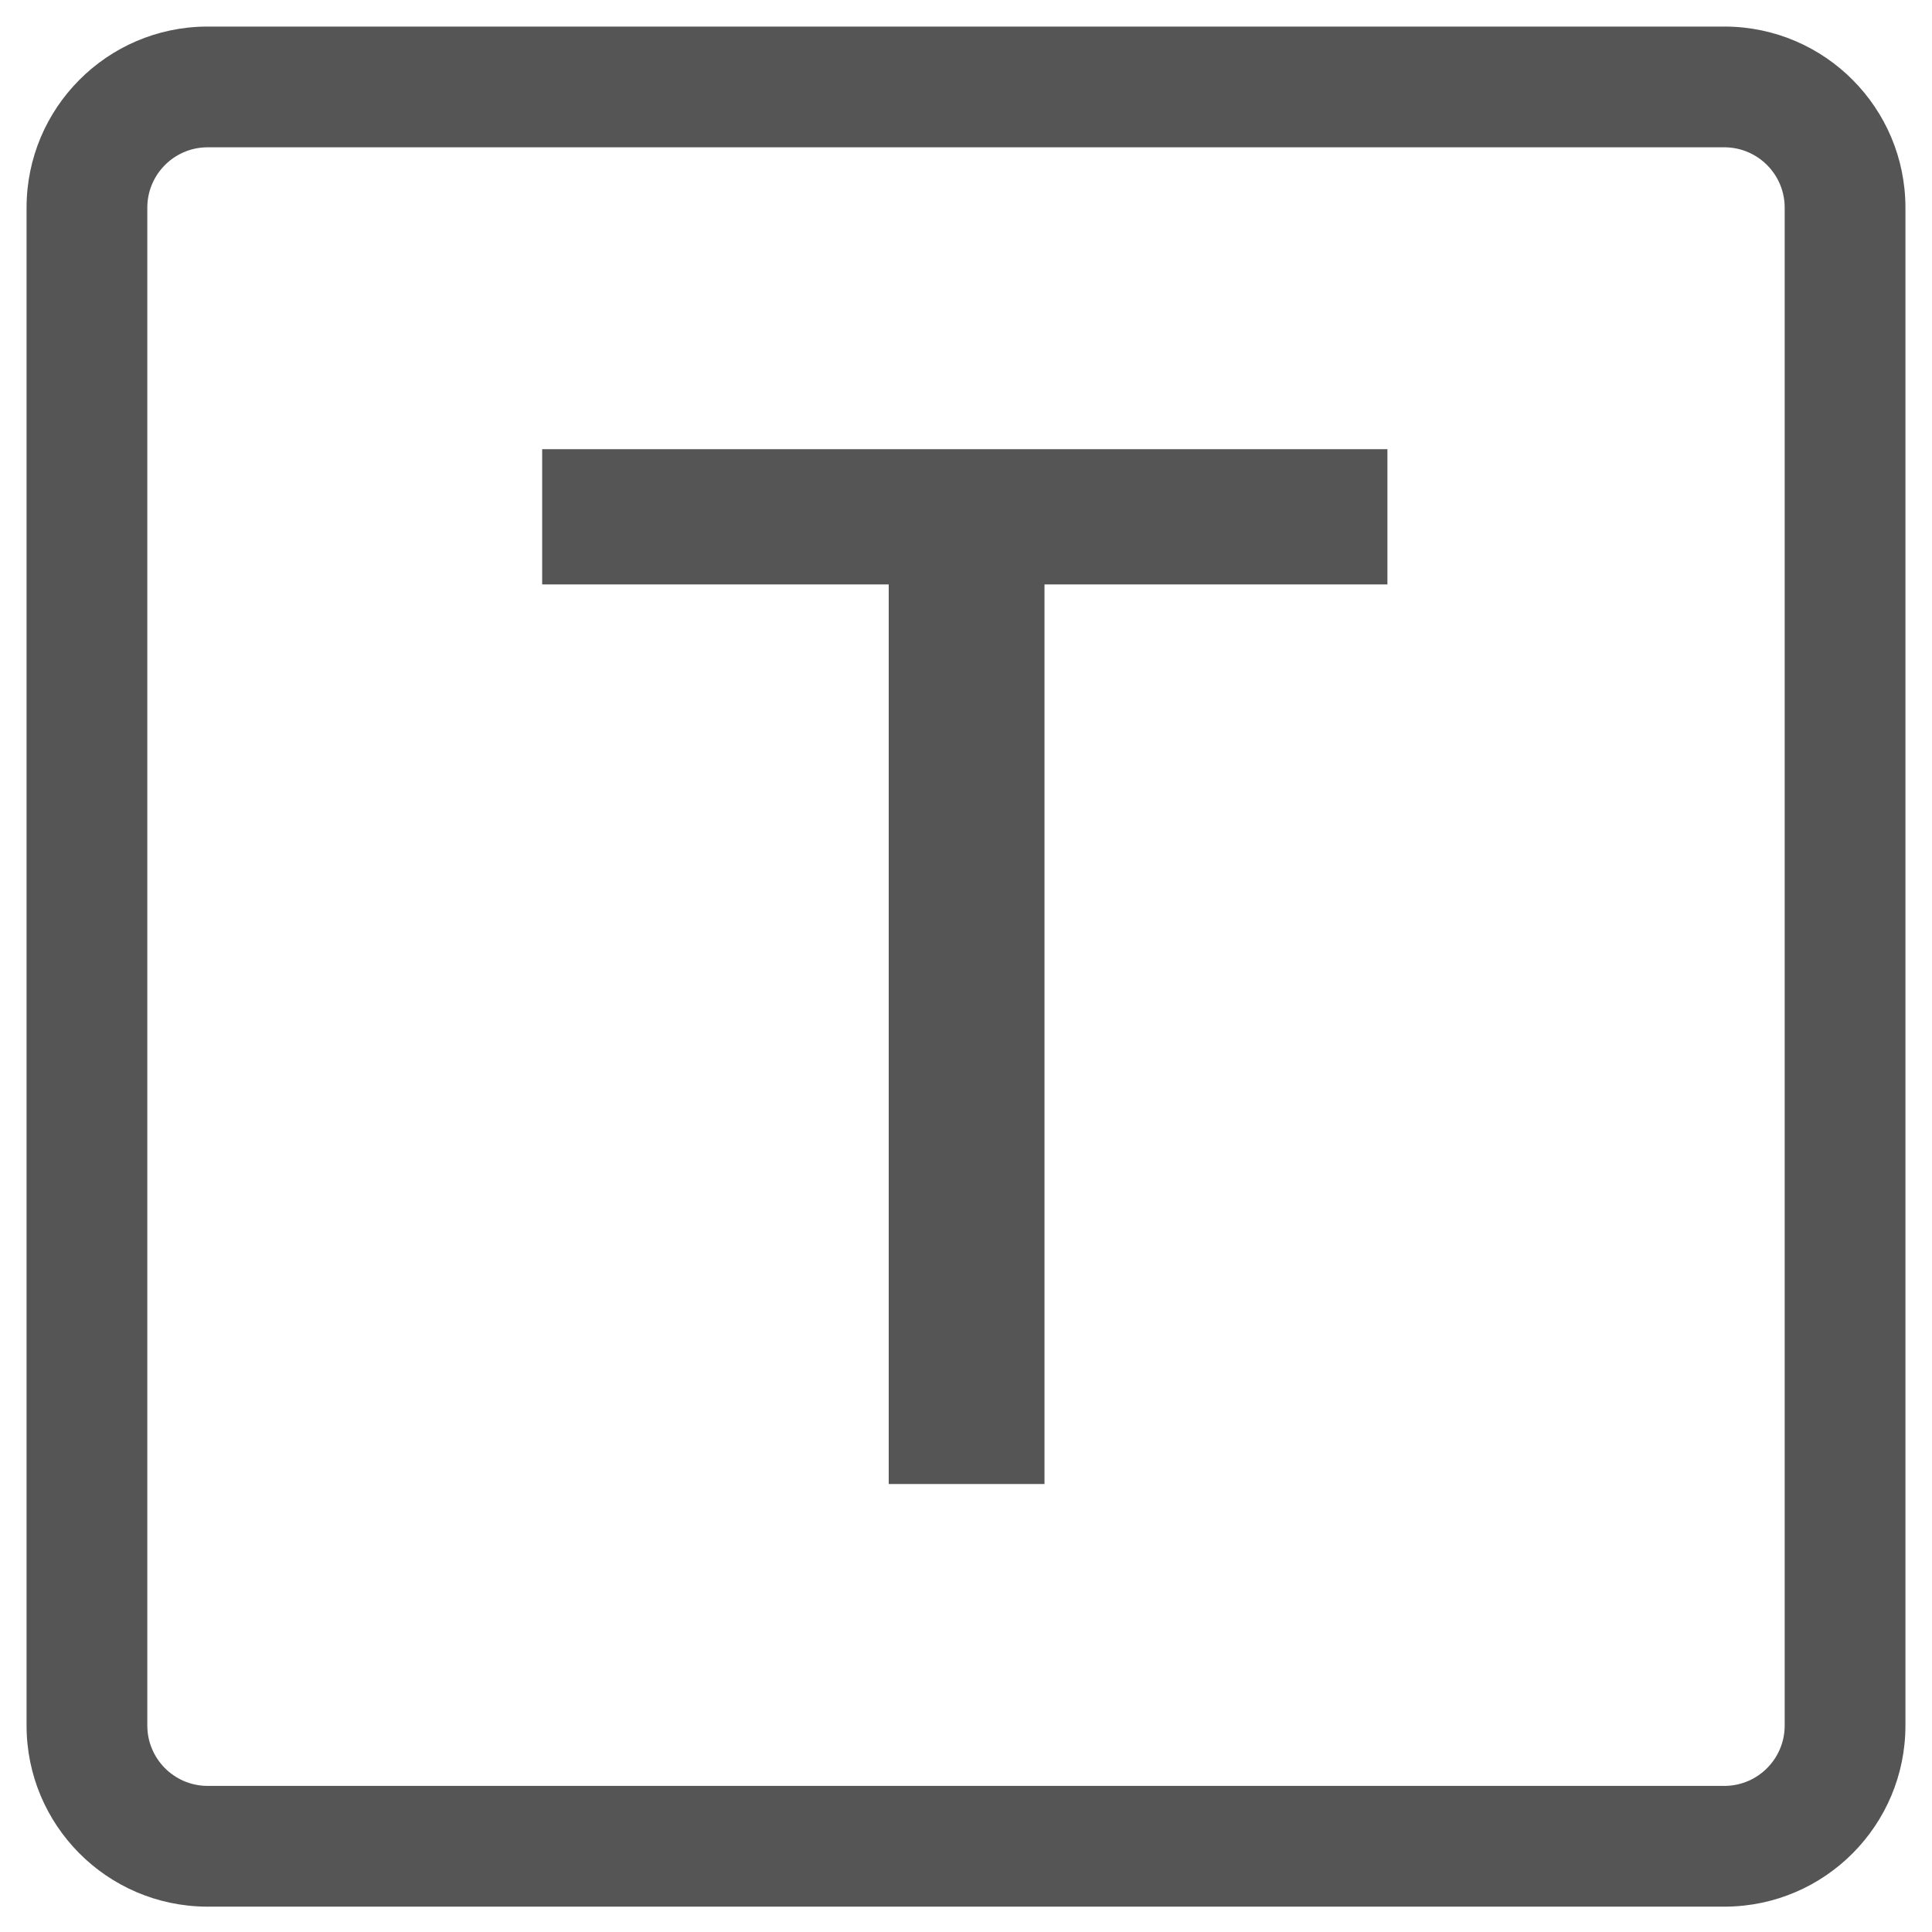
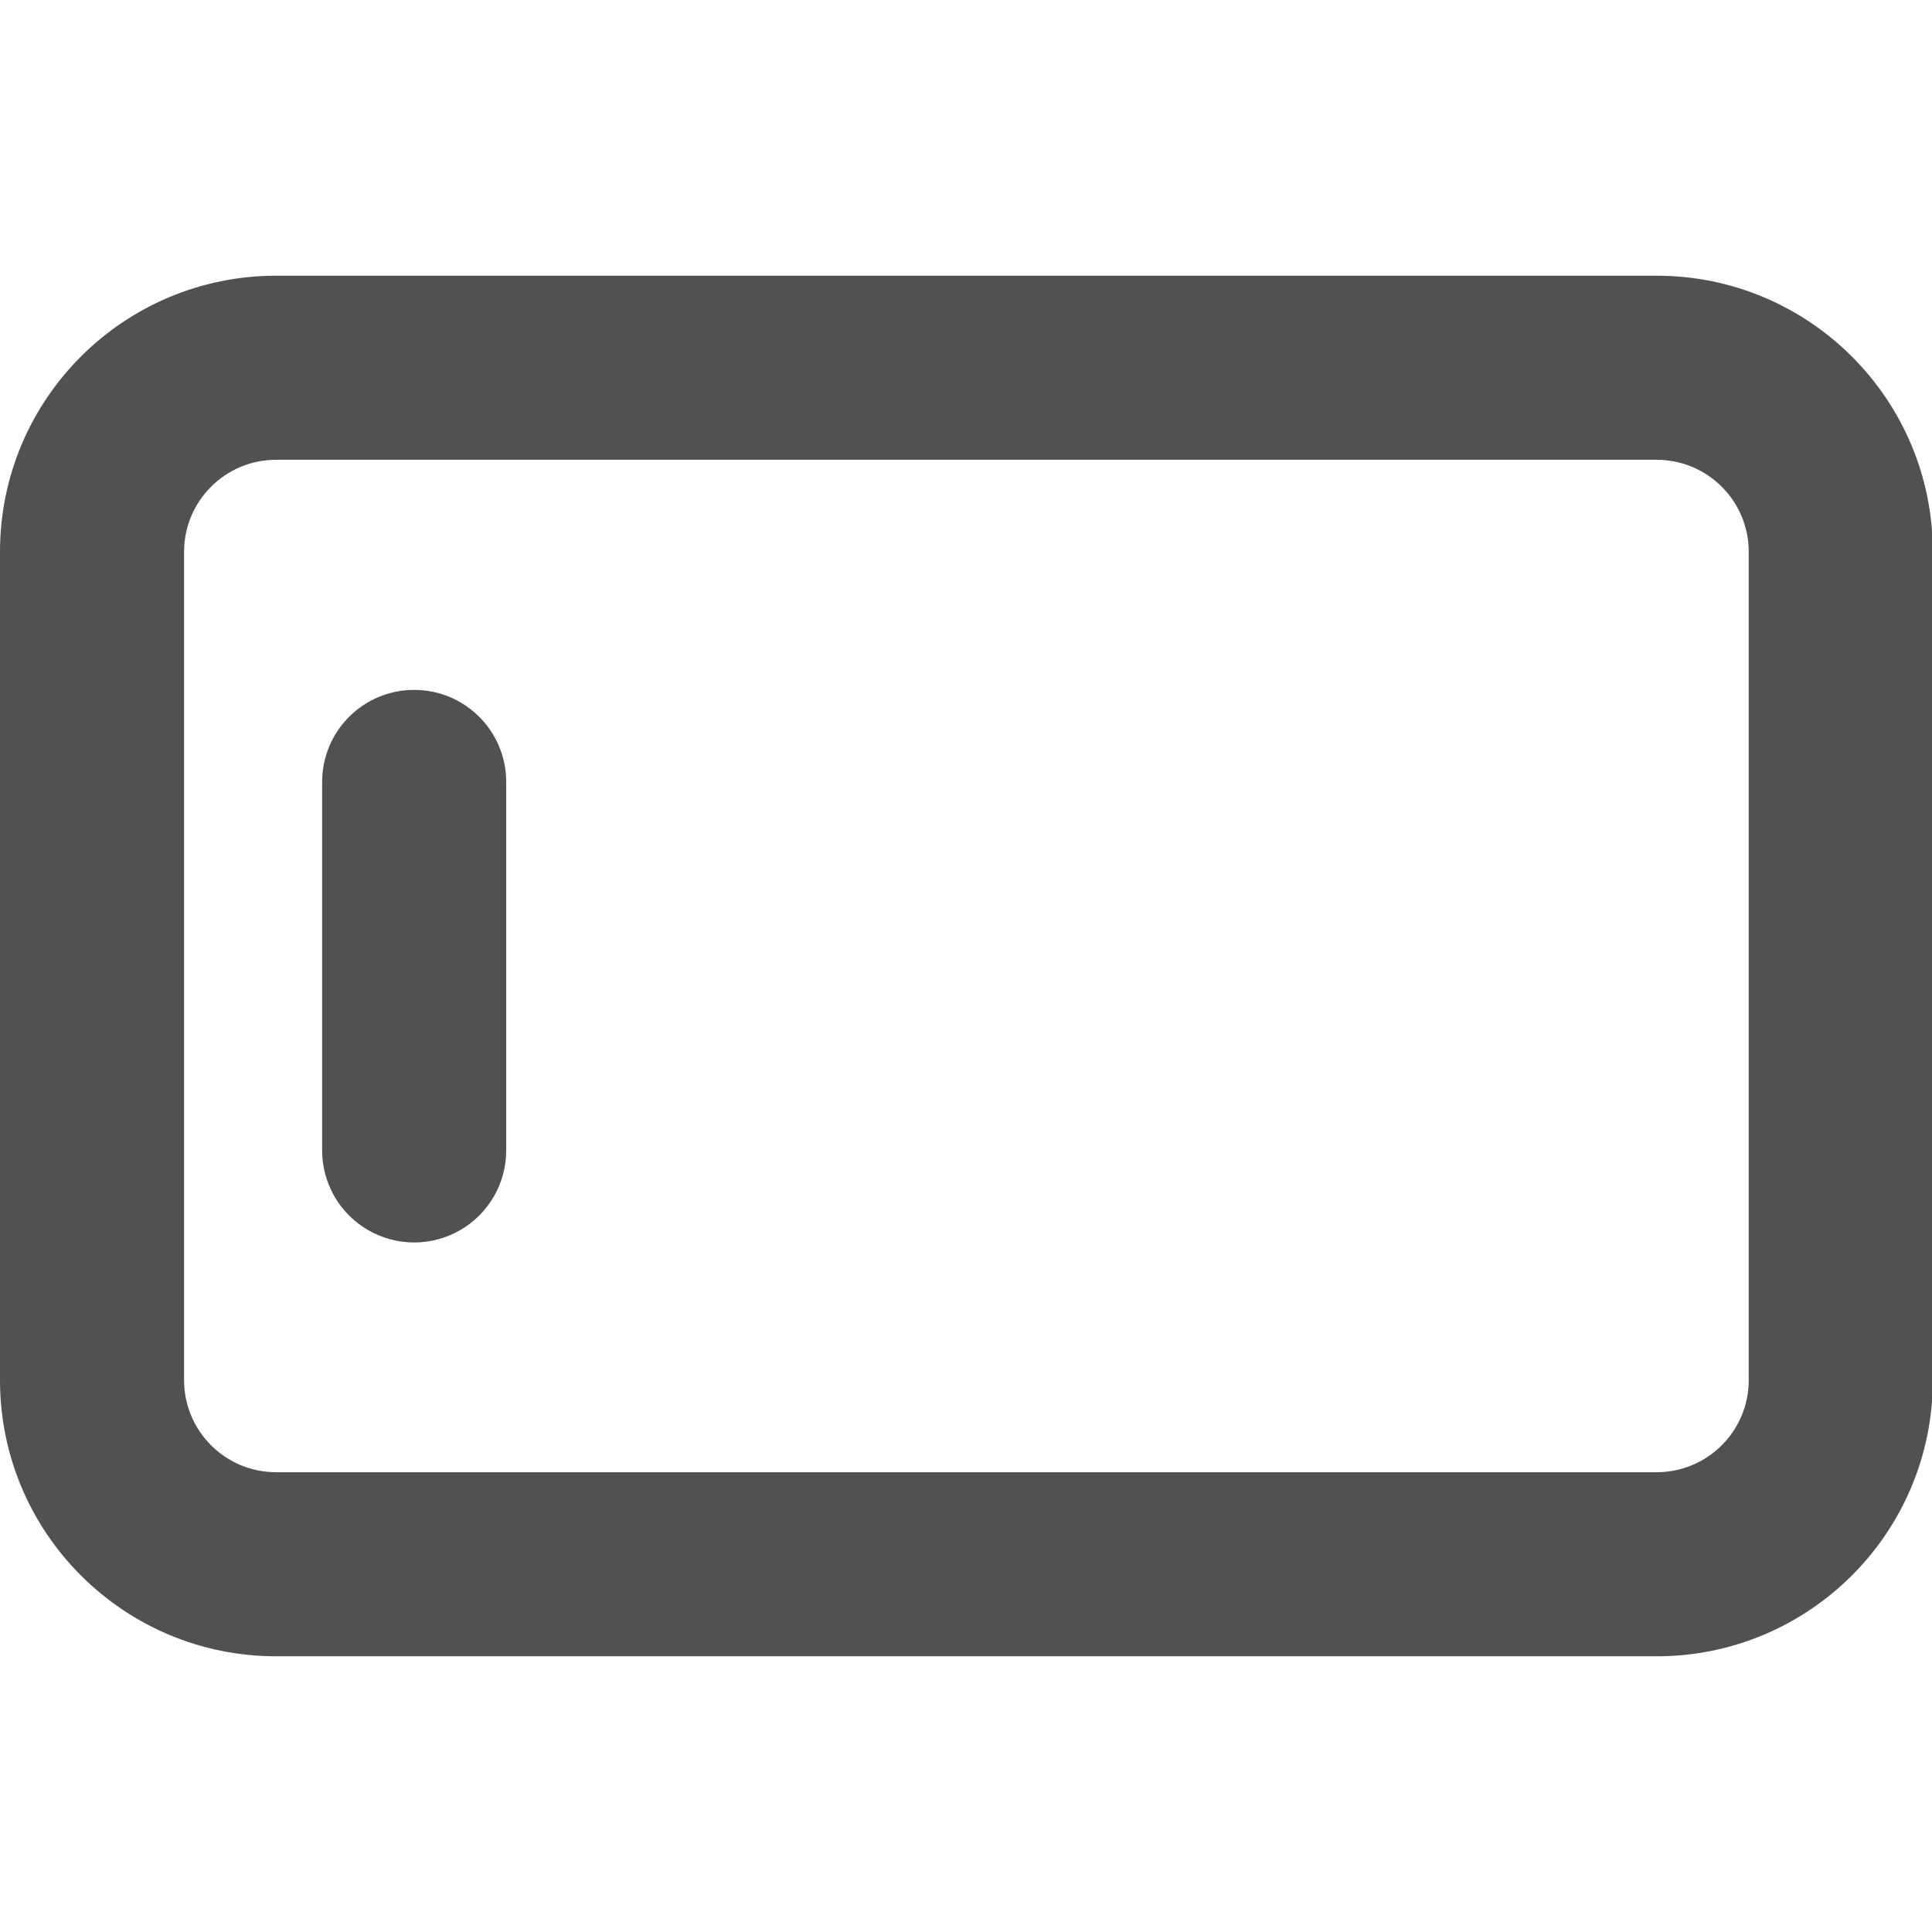
- <svg xmlns="http://www.w3.org/2000/svg" t="1663658830641" class="icon" viewBox="0 0 1024 1024" version="1.1" p-id="2451" width="200" height="200">
-   <path d="M914.56 1010.56H109.44a96 96 0 0 1-95.36-96V110.08A96 96 0 0 1 109.44 14.08h805.12a96 96 0 0 1 95.36 96v804.48a96 96 0 0 1-95.36 96zM109.44 78.08a32 32 0 0 0-31.36 32v804.48a32 32 0 0 0 31.36 32h805.12a32 32 0 0 0 31.36-32V110.08a32 32 0 0 0-31.36-32z" fill="#555555" p-id="2452" />
-   <path d="M287.36 238.08h448v71.68H553.6v476.8H471.04V309.76H287.36z" fill="#555555" p-id="2453" />
+ <svg xmlns="http://www.w3.org/2000/svg" t="1701174858203" class="icon" viewBox="0 0 1433 1024" version="1.1" p-id="20098" width="128" height="128">
+   <path d="M1228.8 0a204.8 204.8 0 0 1 204.8 204.8v614.4a204.8 204.8 0 0 1-204.8 204.8H204.8a204.8 204.8 0 0 1-204.8-204.8V204.8a204.8 204.8 0 0 1 204.8-204.8z m0 136.533H204.8a68.267 68.267 0 0 0-68.267 68.267v614.4a68.267 68.267 0 0 0 68.267 68.267h1024a68.267 68.267 0 0 0 68.267-68.267V204.8a68.267 68.267 0 0 0-68.267-68.267zM307.2 307.2a68.267 68.267 0 0 1 68.267 68.267v273.067a68.267 68.267 0 1 1-136.533 0v-273.067a68.267 68.267 0 0 1 68.267-68.267z" fill="#515151" p-id="20099" data-spm-anchor-id="a313x.search_index.0.i47.fbf73a81tAv71k" class="selected" />
</svg>
